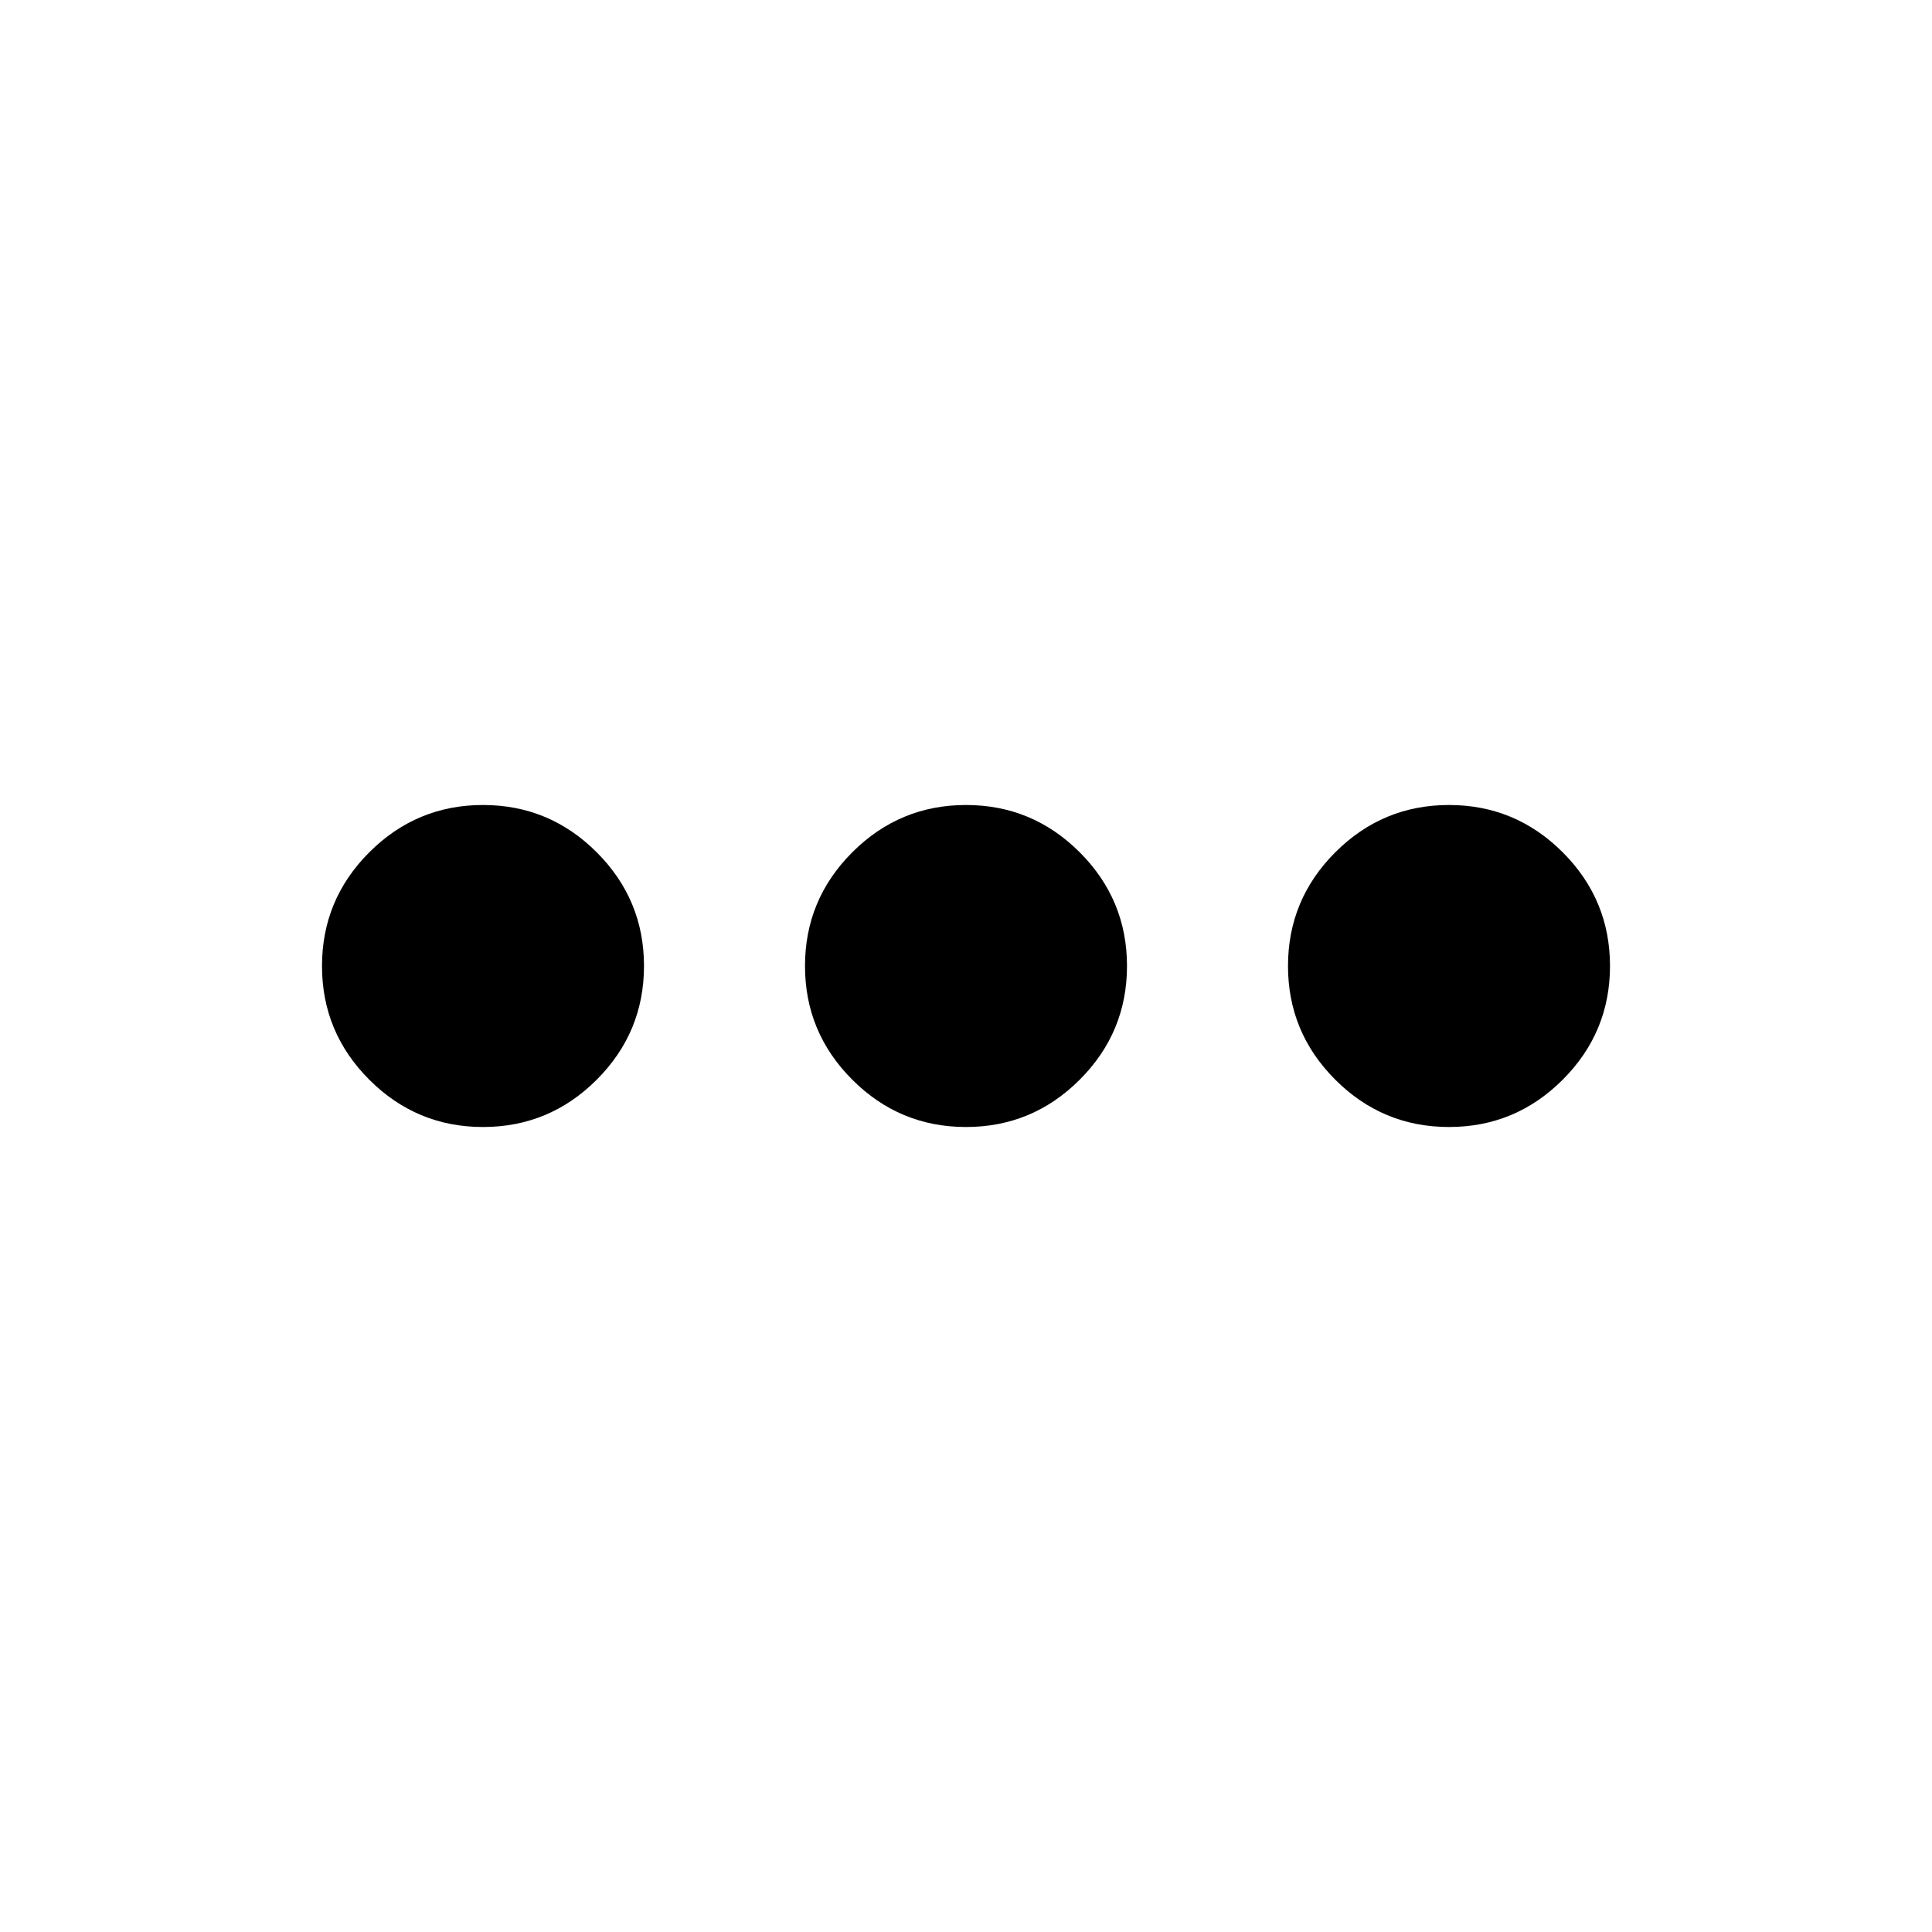
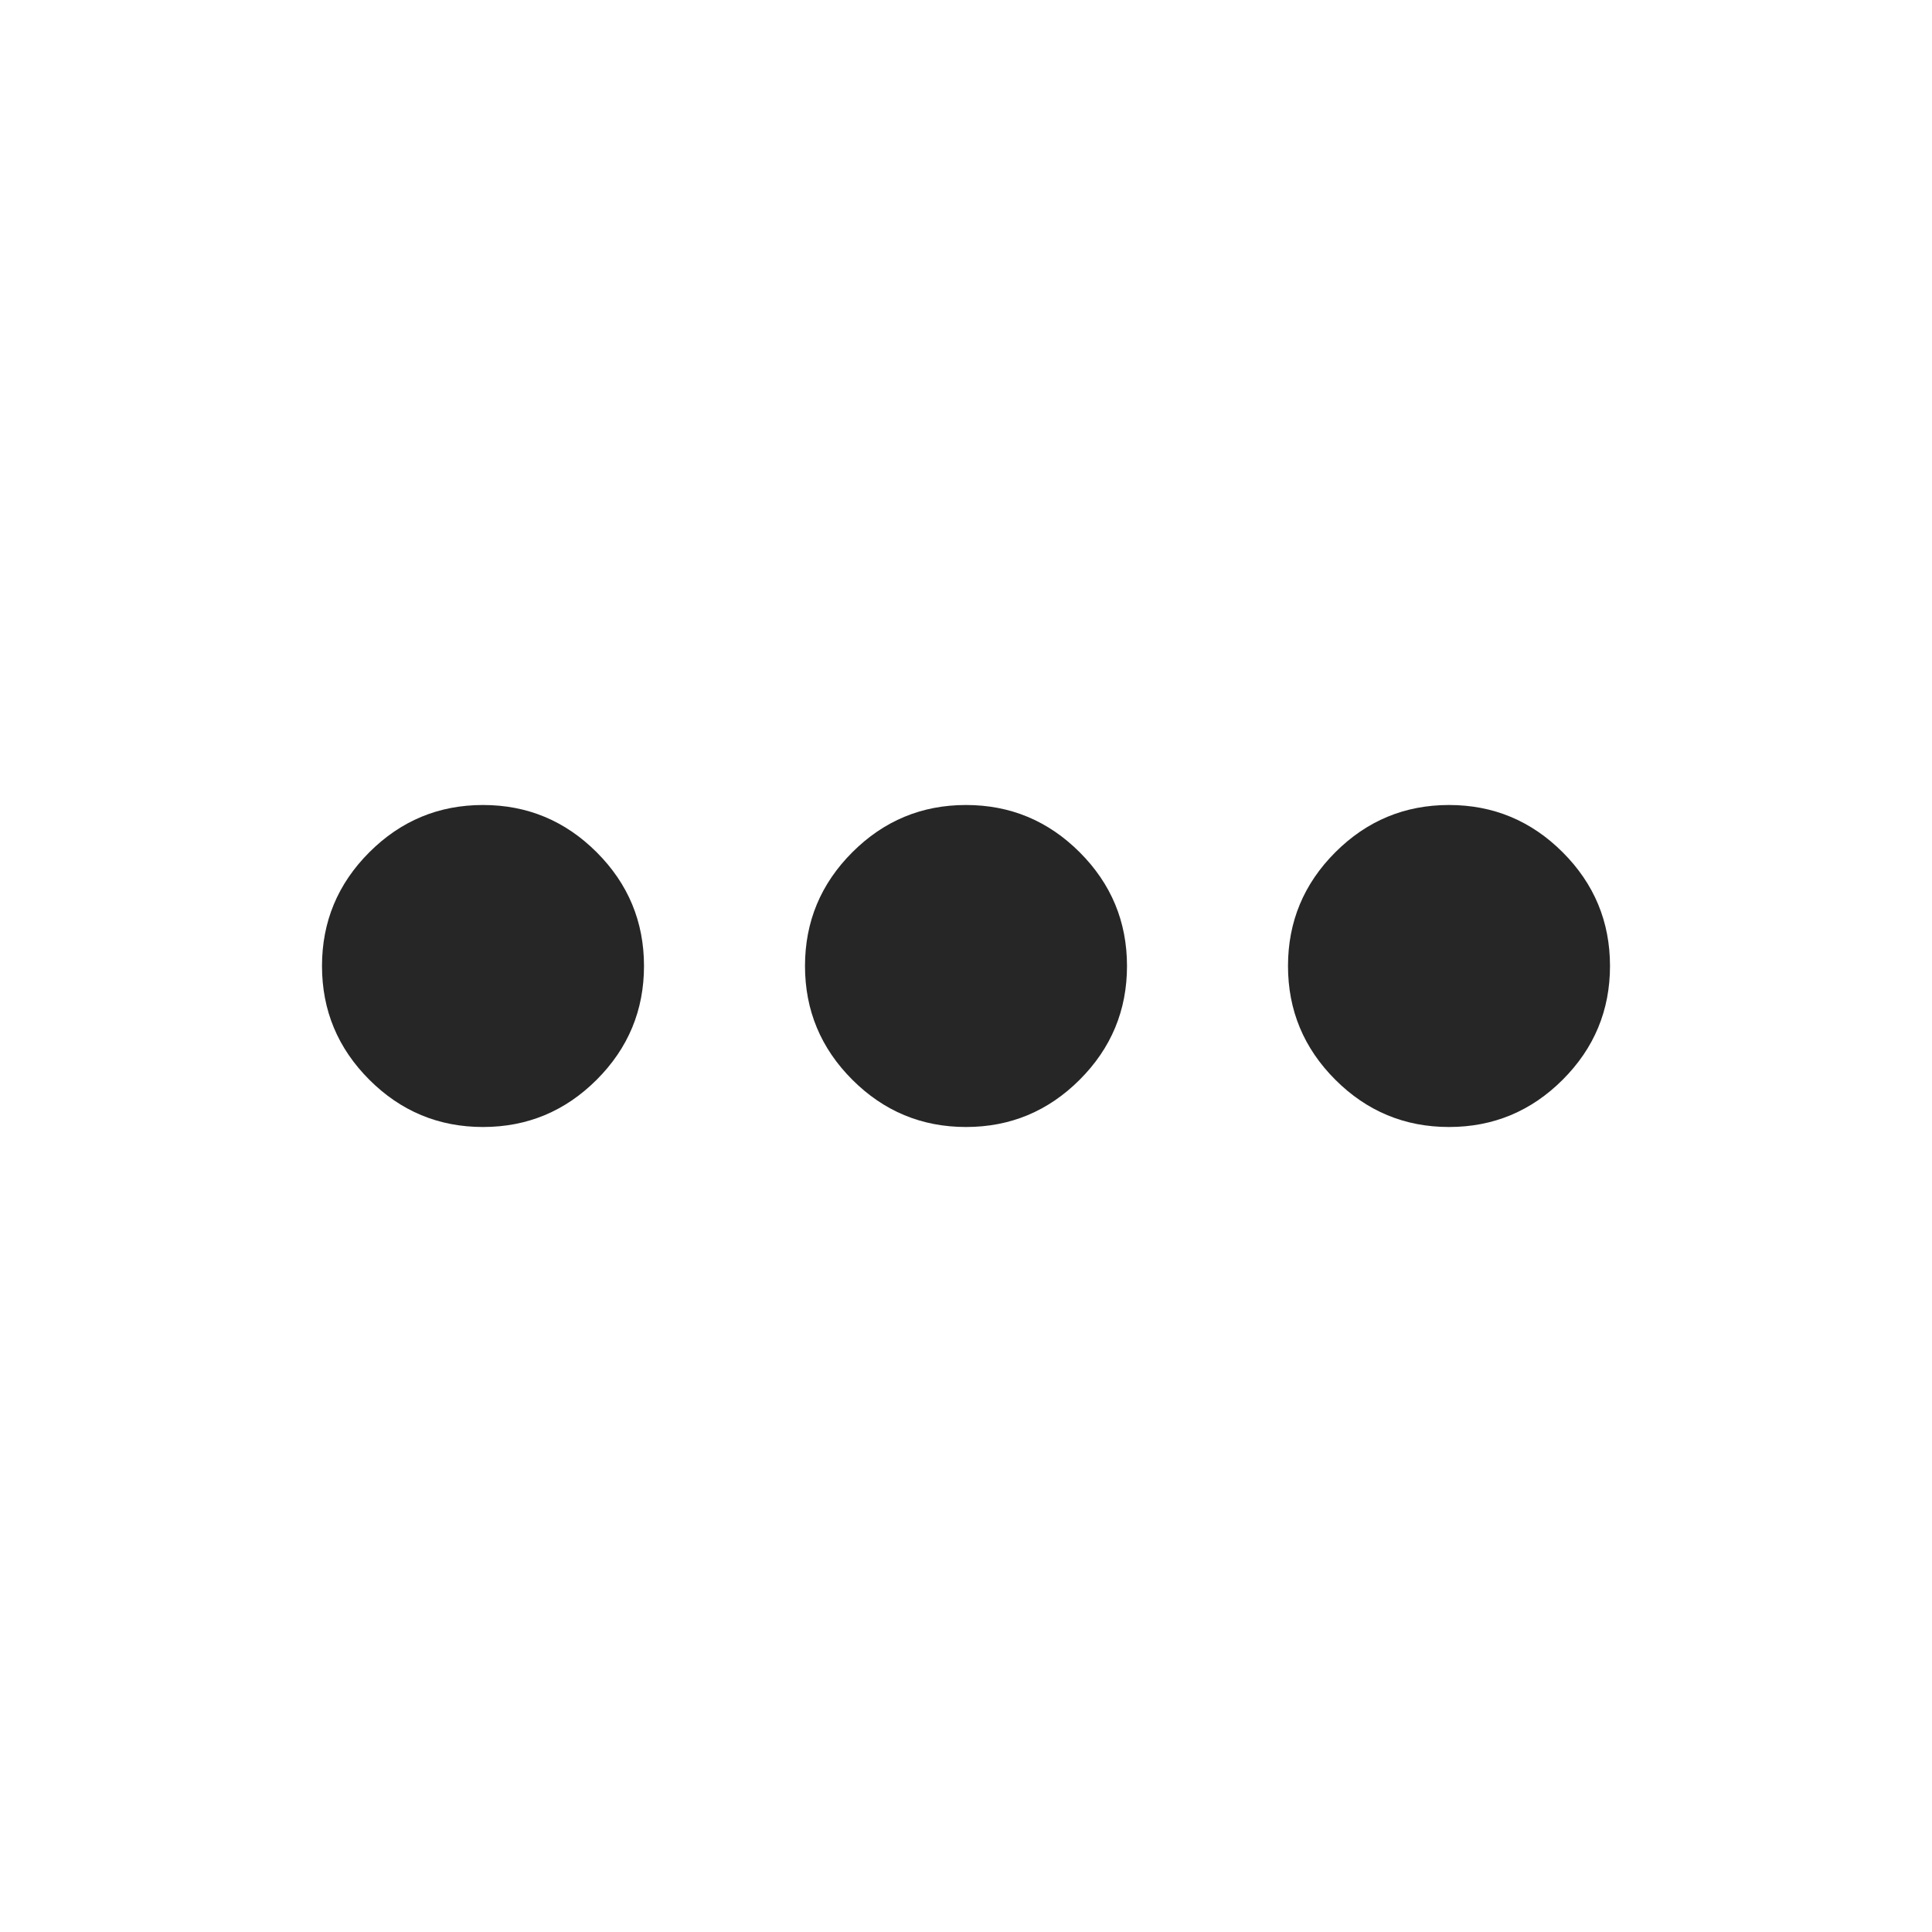
- <svg xmlns="http://www.w3.org/2000/svg" height="24px" viewBox="0 -960 960 960" width="24px" fill="#000000">
+ <svg xmlns="http://www.w3.org/2000/svg" height="24px" viewBox="0 -960 960 960" width="24px" fill="#000000" fill-opacity="0.85">
  <path d="M240-400q-33 0-56.5-23.5T160-480q0-33 23.5-56.5T240-560q33 0 56.5 23.5T320-480q0 33-23.5 56.5T240-400Zm240 0q-33 0-56.5-23.5T400-480q0-33 23.5-56.5T480-560q33 0 56.5 23.5T560-480q0 33-23.5 56.5T480-400Zm240 0q-33 0-56.5-23.5T640-480q0-33 23.5-56.5T720-560q33 0 56.5 23.5T800-480q0 33-23.5 56.5T720-400Z" />
</svg>
